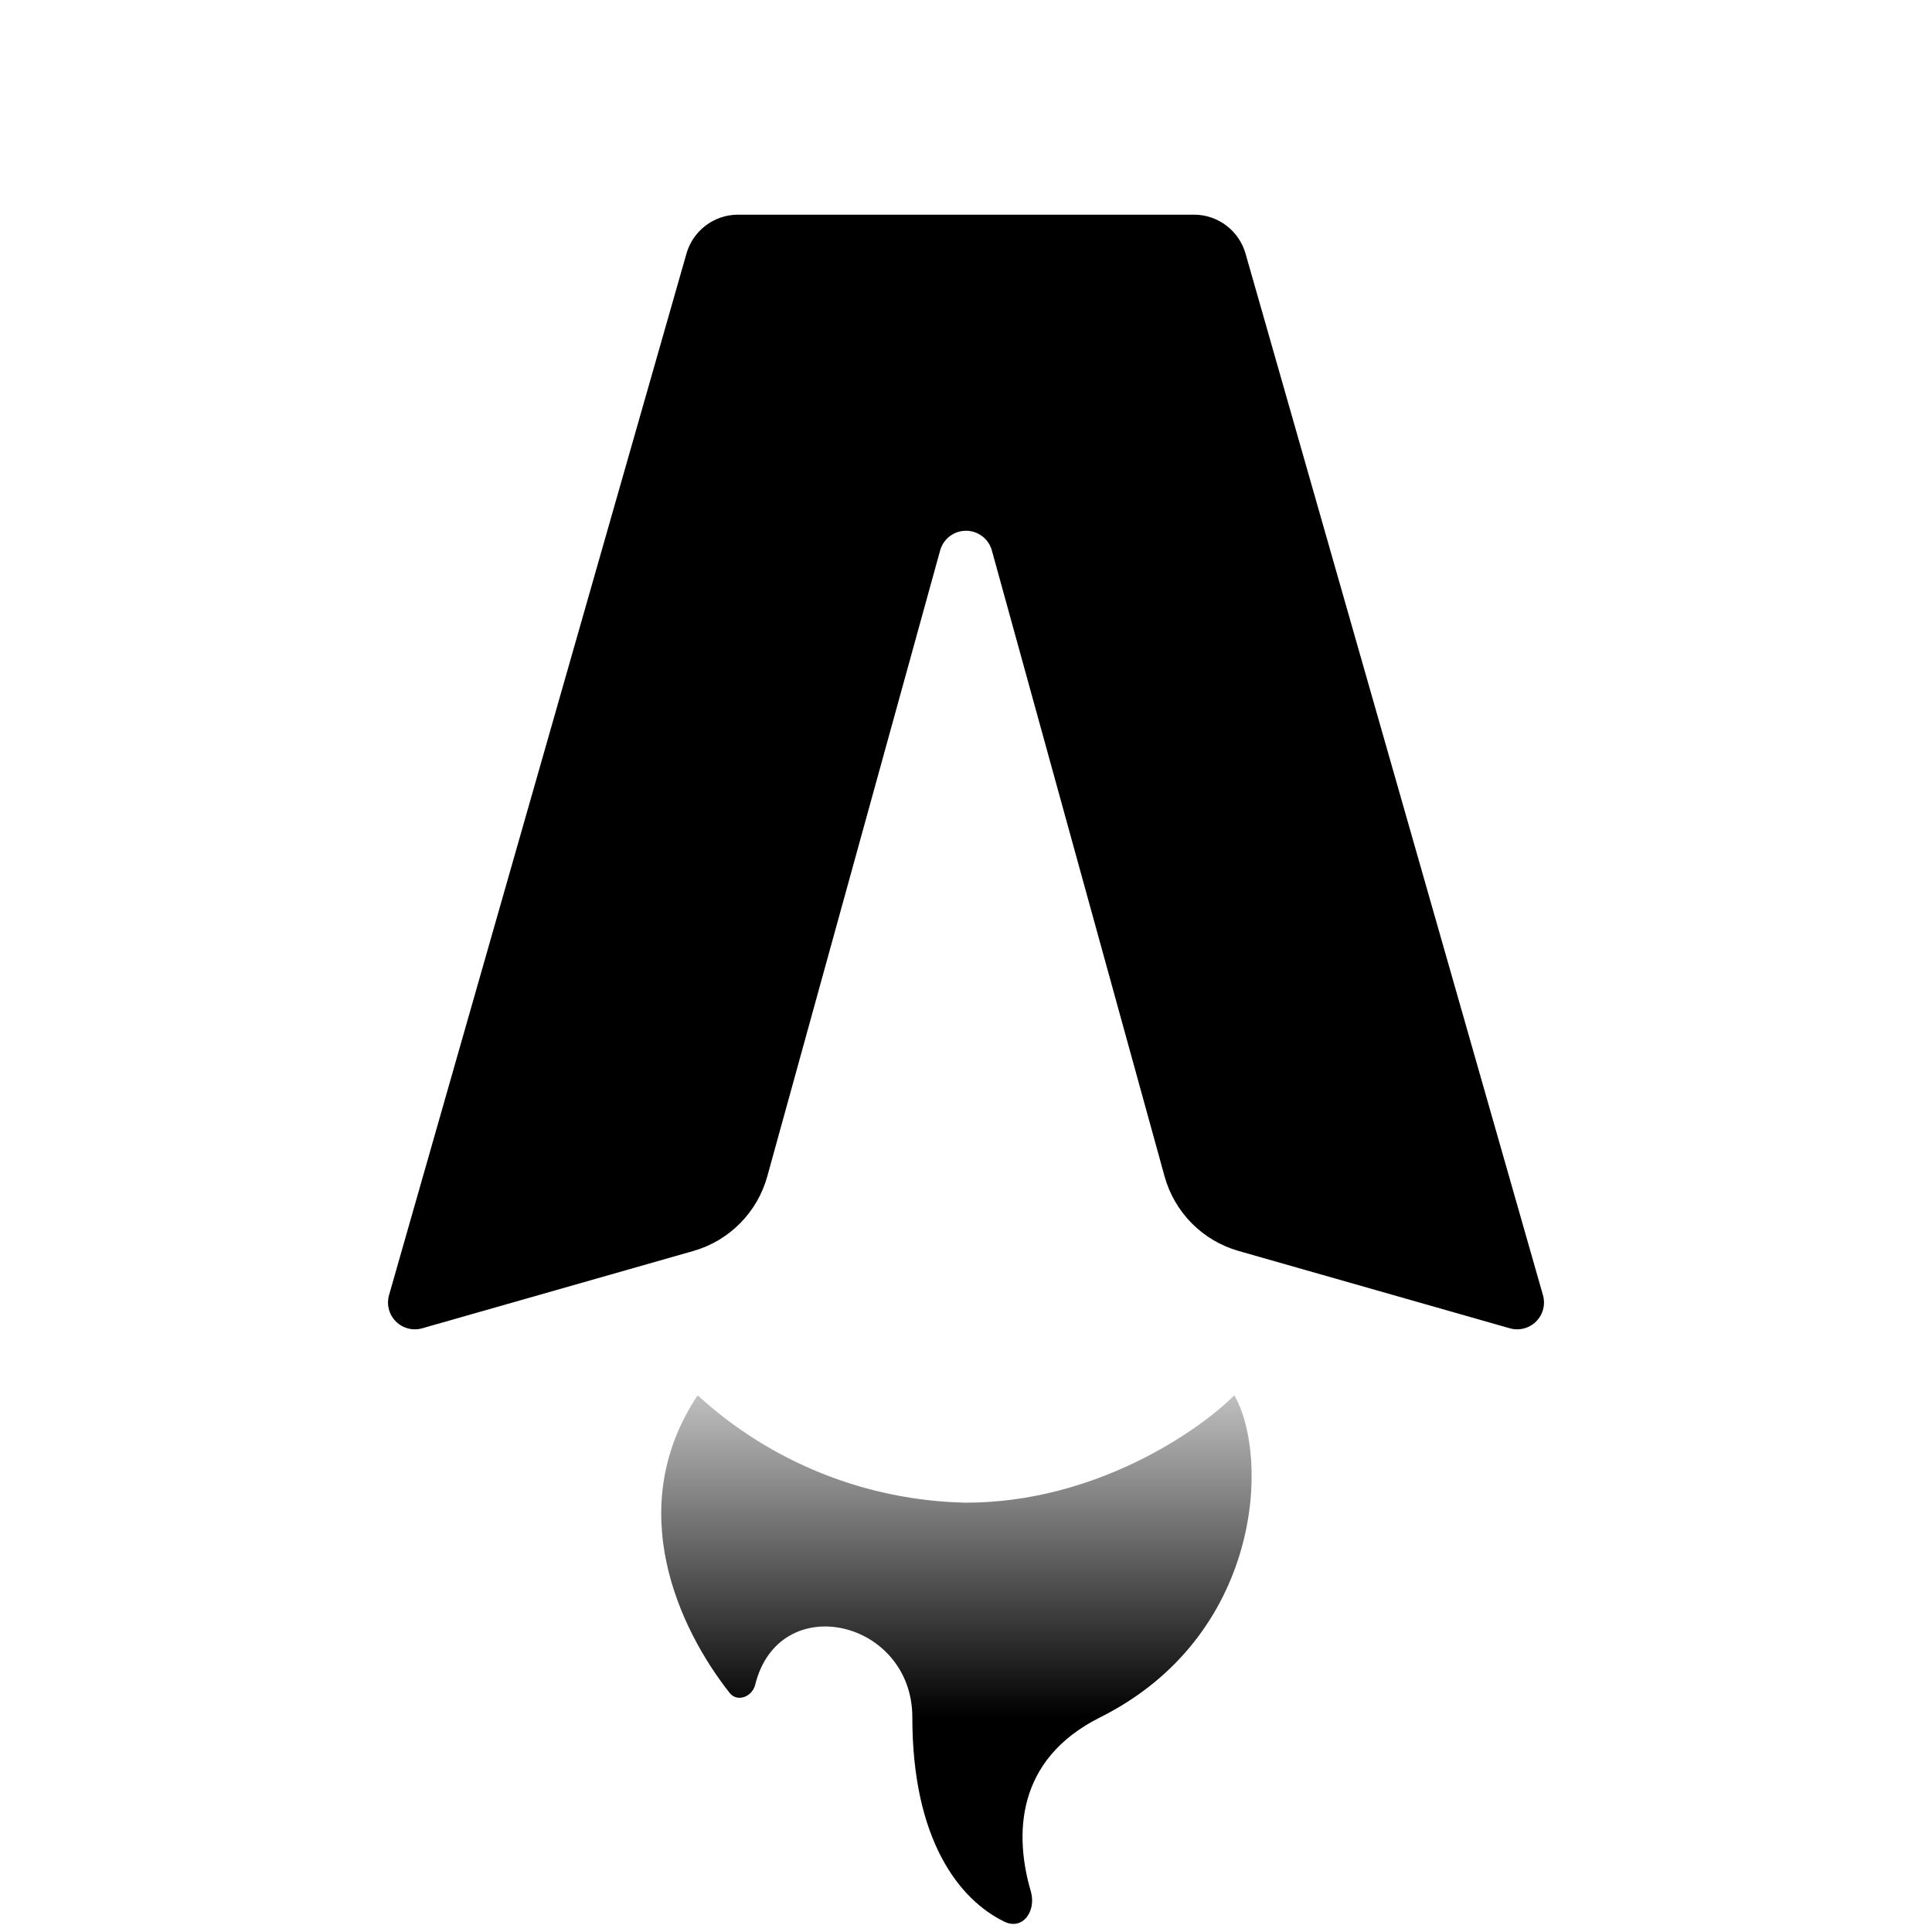
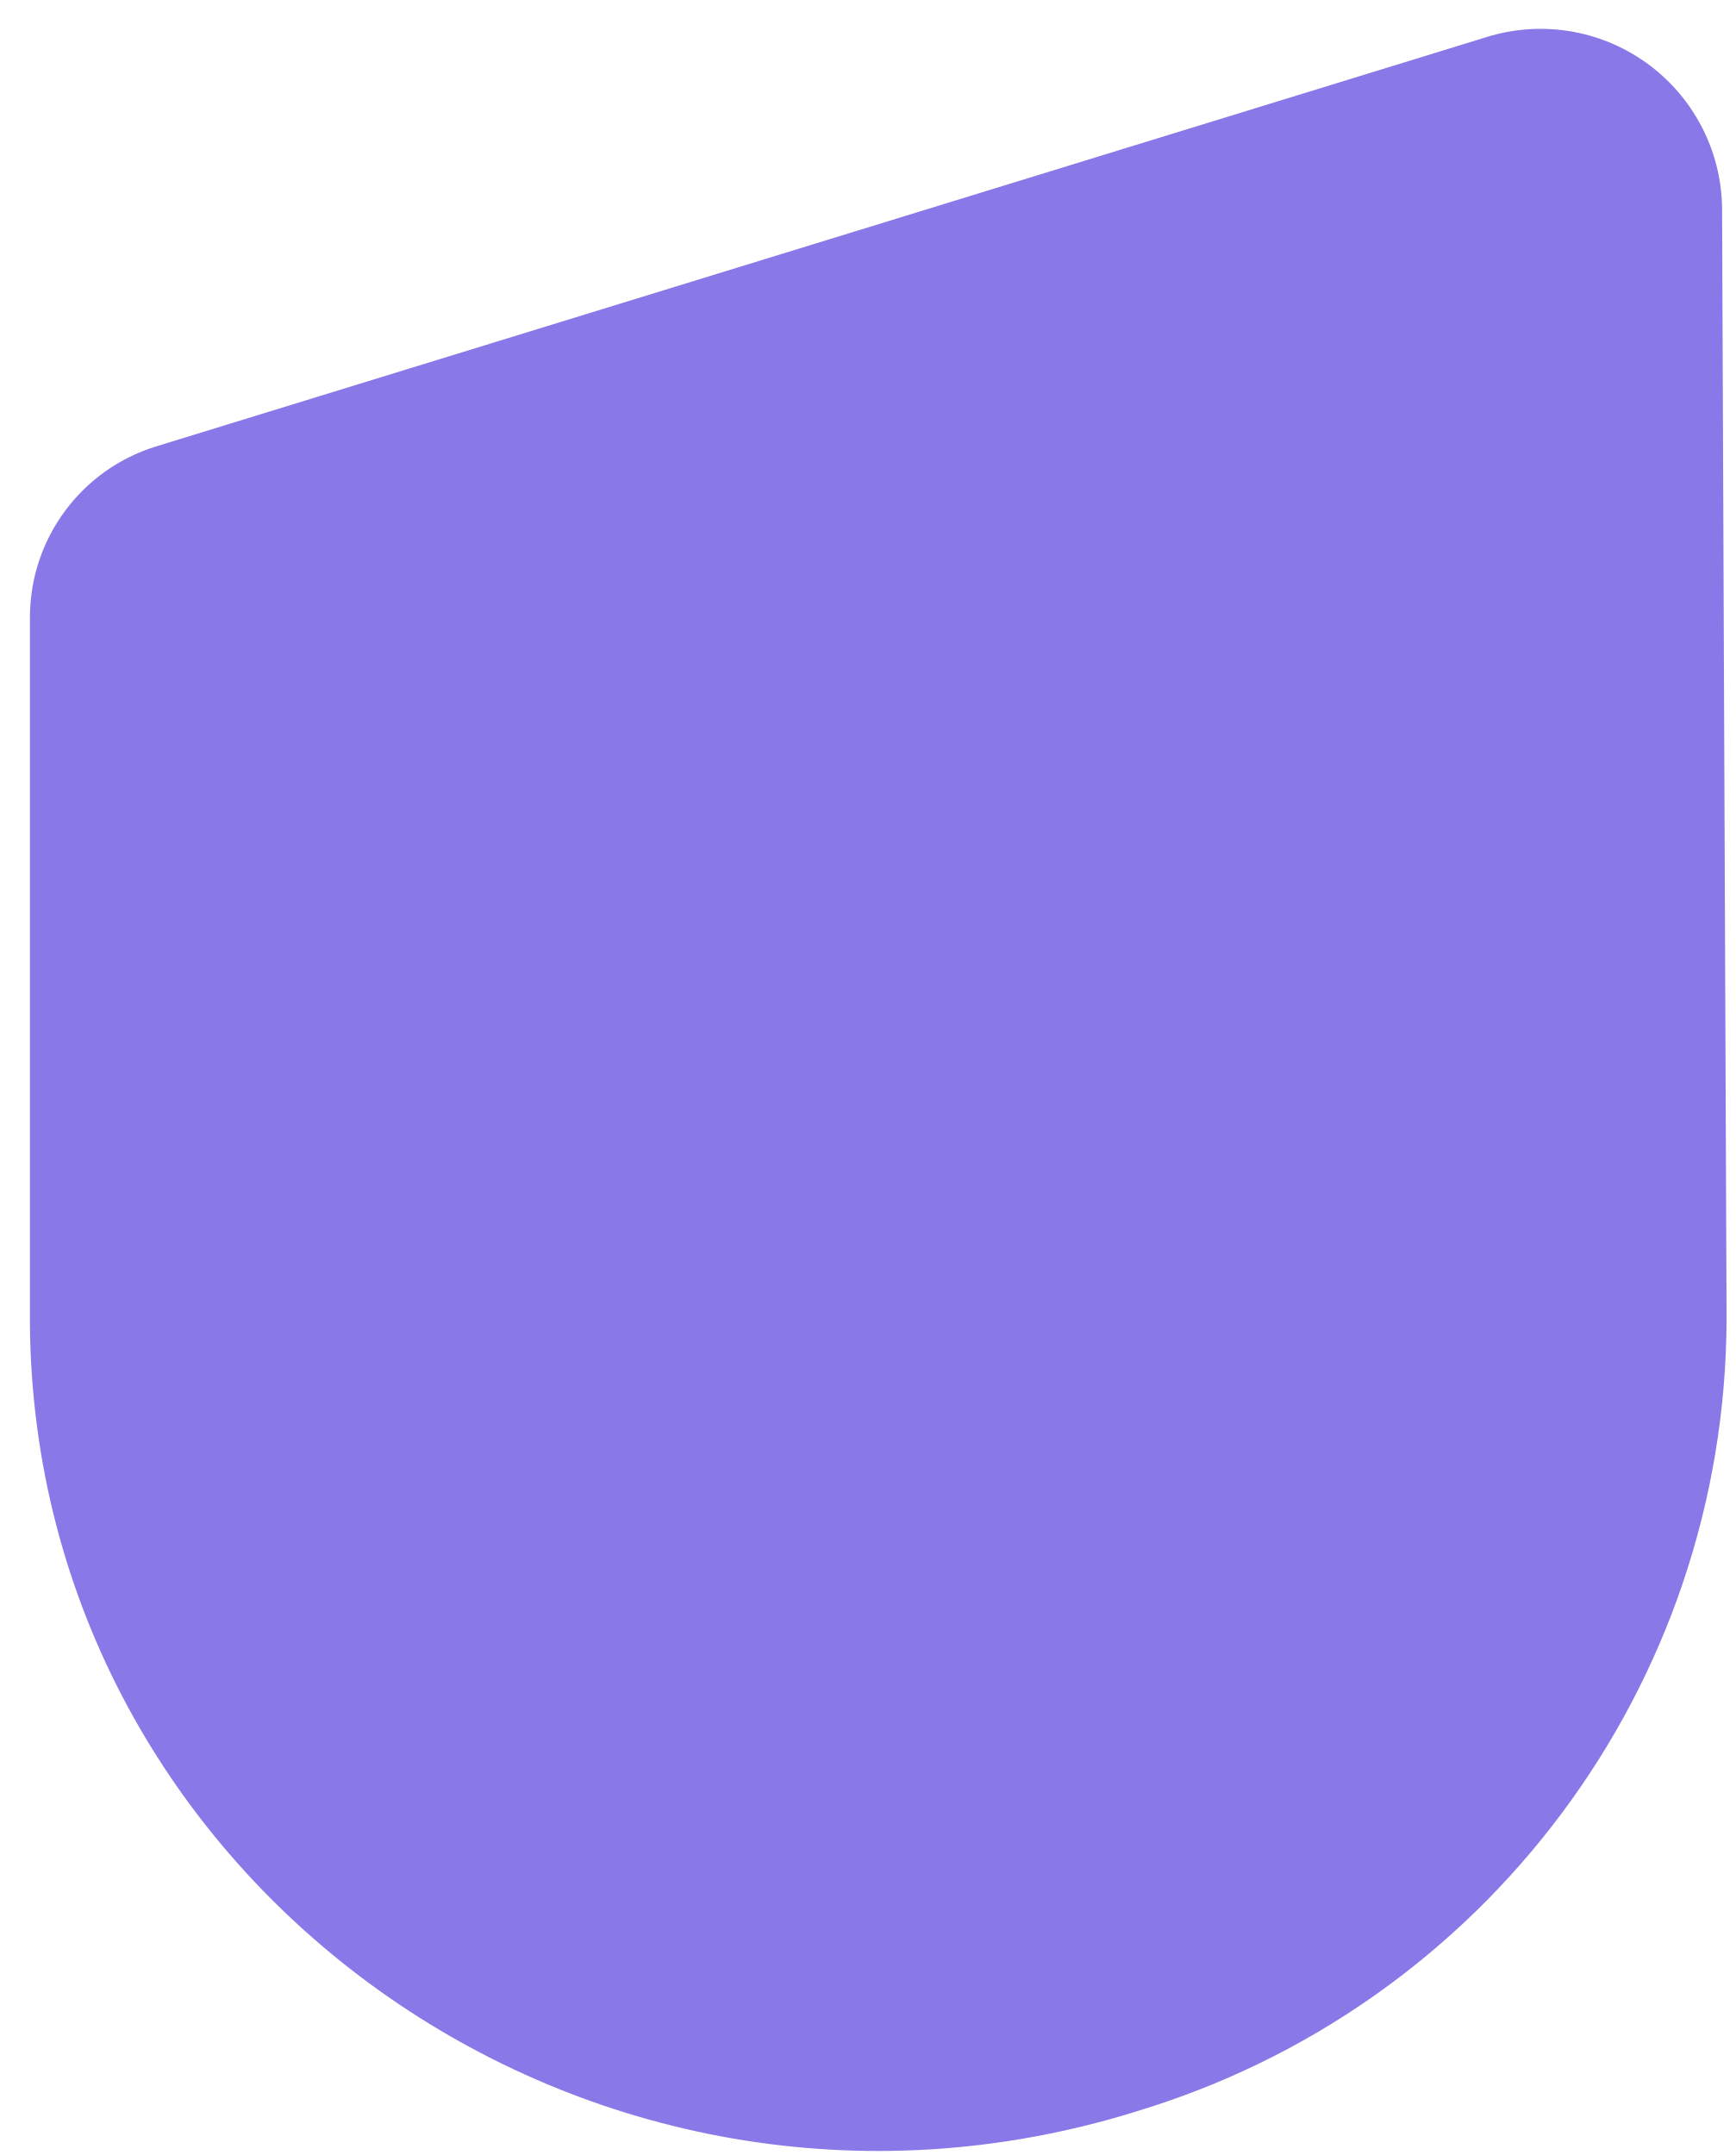
- <svg xmlns="http://www.w3.org/2000/svg" fill="none" viewBox="0 0 36 36">
-   <path fill="#000" d="M22.25 4h-8.5a1 1 0 0 0-.96.73l-5.54 19.4a.5.5 0 0 0 .62.62l5.05-1.44a2 2 0 0 0 1.38-1.4l3.22-11.66a.5.5 0 0 1 .96 0l3.22 11.67a2 2 0 0 0 1.38 1.39l5.05 1.44a.5.5 0 0 0 .62-.62l-5.54-19.4a1 1 0 0 0-.96-.73Z" />
-   <path fill="url(#gradient)" d="M18 28a7.63 7.63 0 0 1-5-2c-1.4 2.1-.35 4.35.6 5.55.14.17.41.07.47-.15.44-1.8 2.93-1.22 2.93.6 0 2.28.87 3.4 1.72 3.81.34.16.59-.2.49-.56-.31-1.05-.29-2.46 1.29-3.25 3-1.5 3.17-4.83 2.5-6-.67.67-2.6 2-5 2Z" />
-   <defs>
-     <linearGradient id="gradient" x1="16" x2="16" y1="32" y2="24" gradientUnits="userSpaceOnUse">
-       <stop stop-color="#000" />
-       <stop offset="1" stop-color="#000" stop-opacity="0" />
-     </linearGradient>
-   </defs>
-   <style>
-     @media (prefers-color-scheme:dark){:root{filter:invert(100%)}}
-   </style>
+ <svg xmlns="http://www.w3.org/2000/svg" width="29" height="36" fill="none">
+   <path d="M18.95 35.282a13.863 13.863 0 0 0 9.894-13.257l-.075-18.569a3.033 3.033 0 0 0-3.956-2.83l-22.2 6.83A2.988 2.988 0 0 0 .5 10.306V22.12c.075 9.337 9.344 15.969 18.45 13.163Z" fill="#8979E8" />
</svg>
